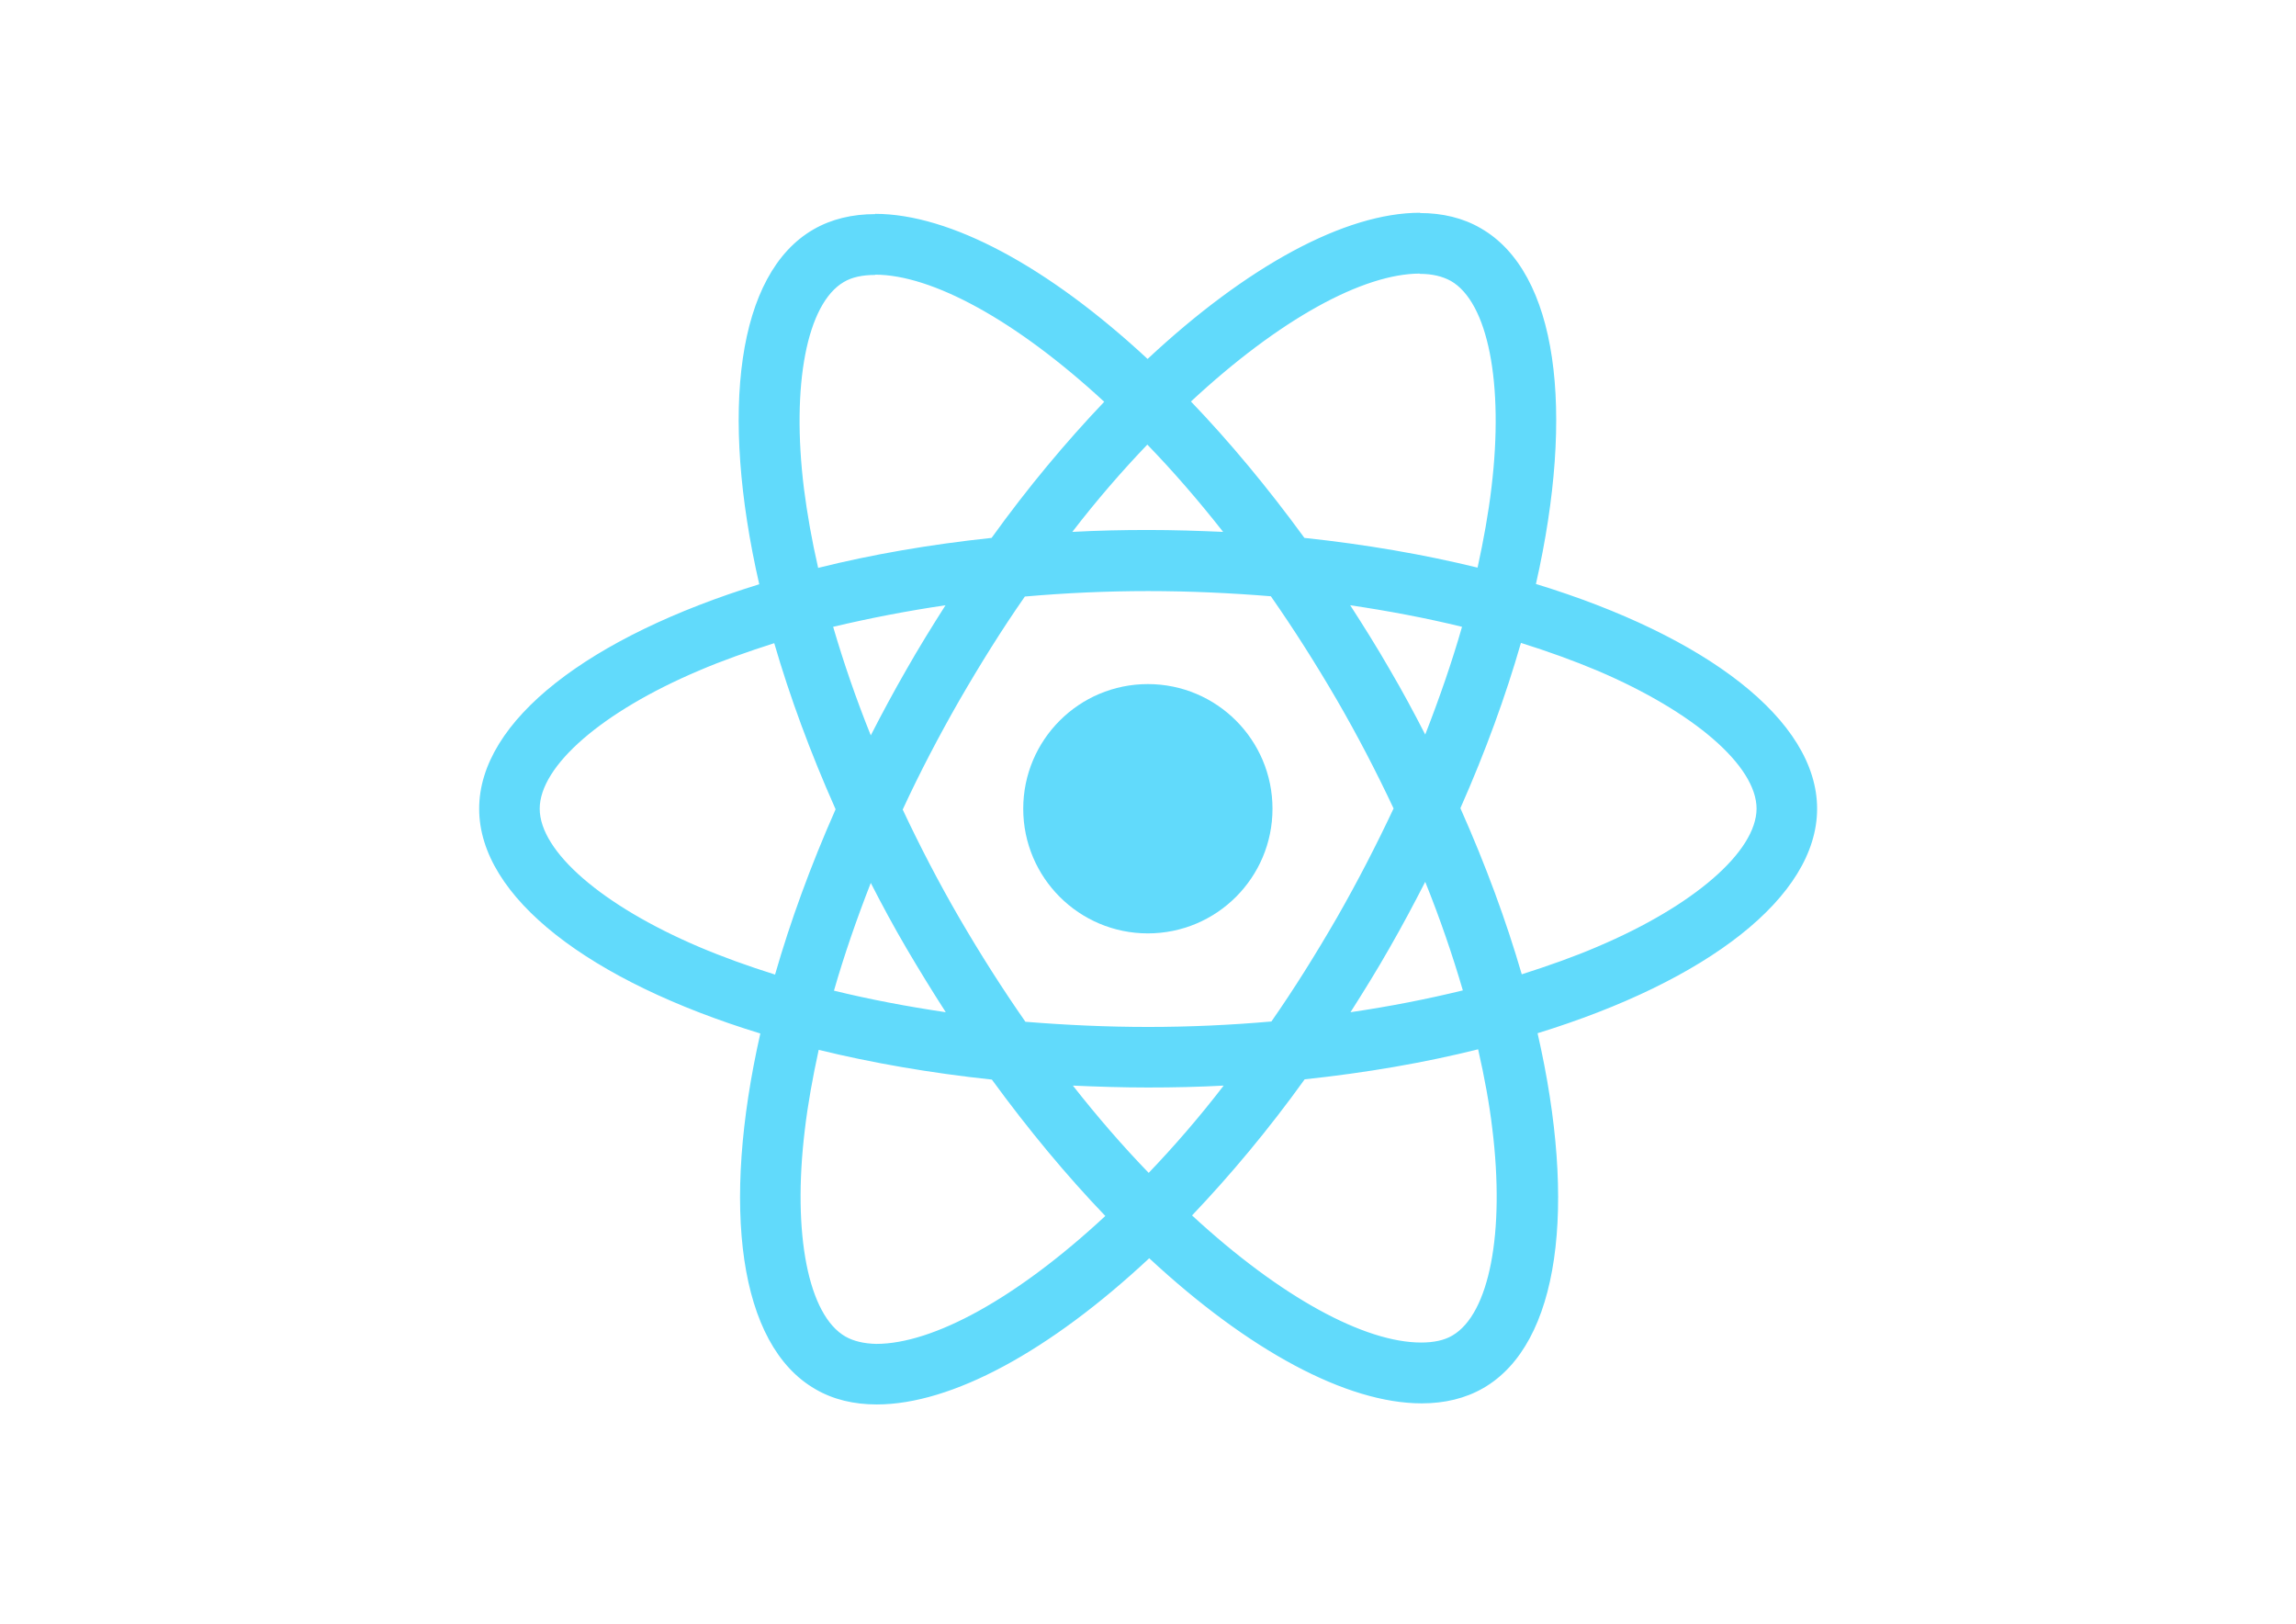
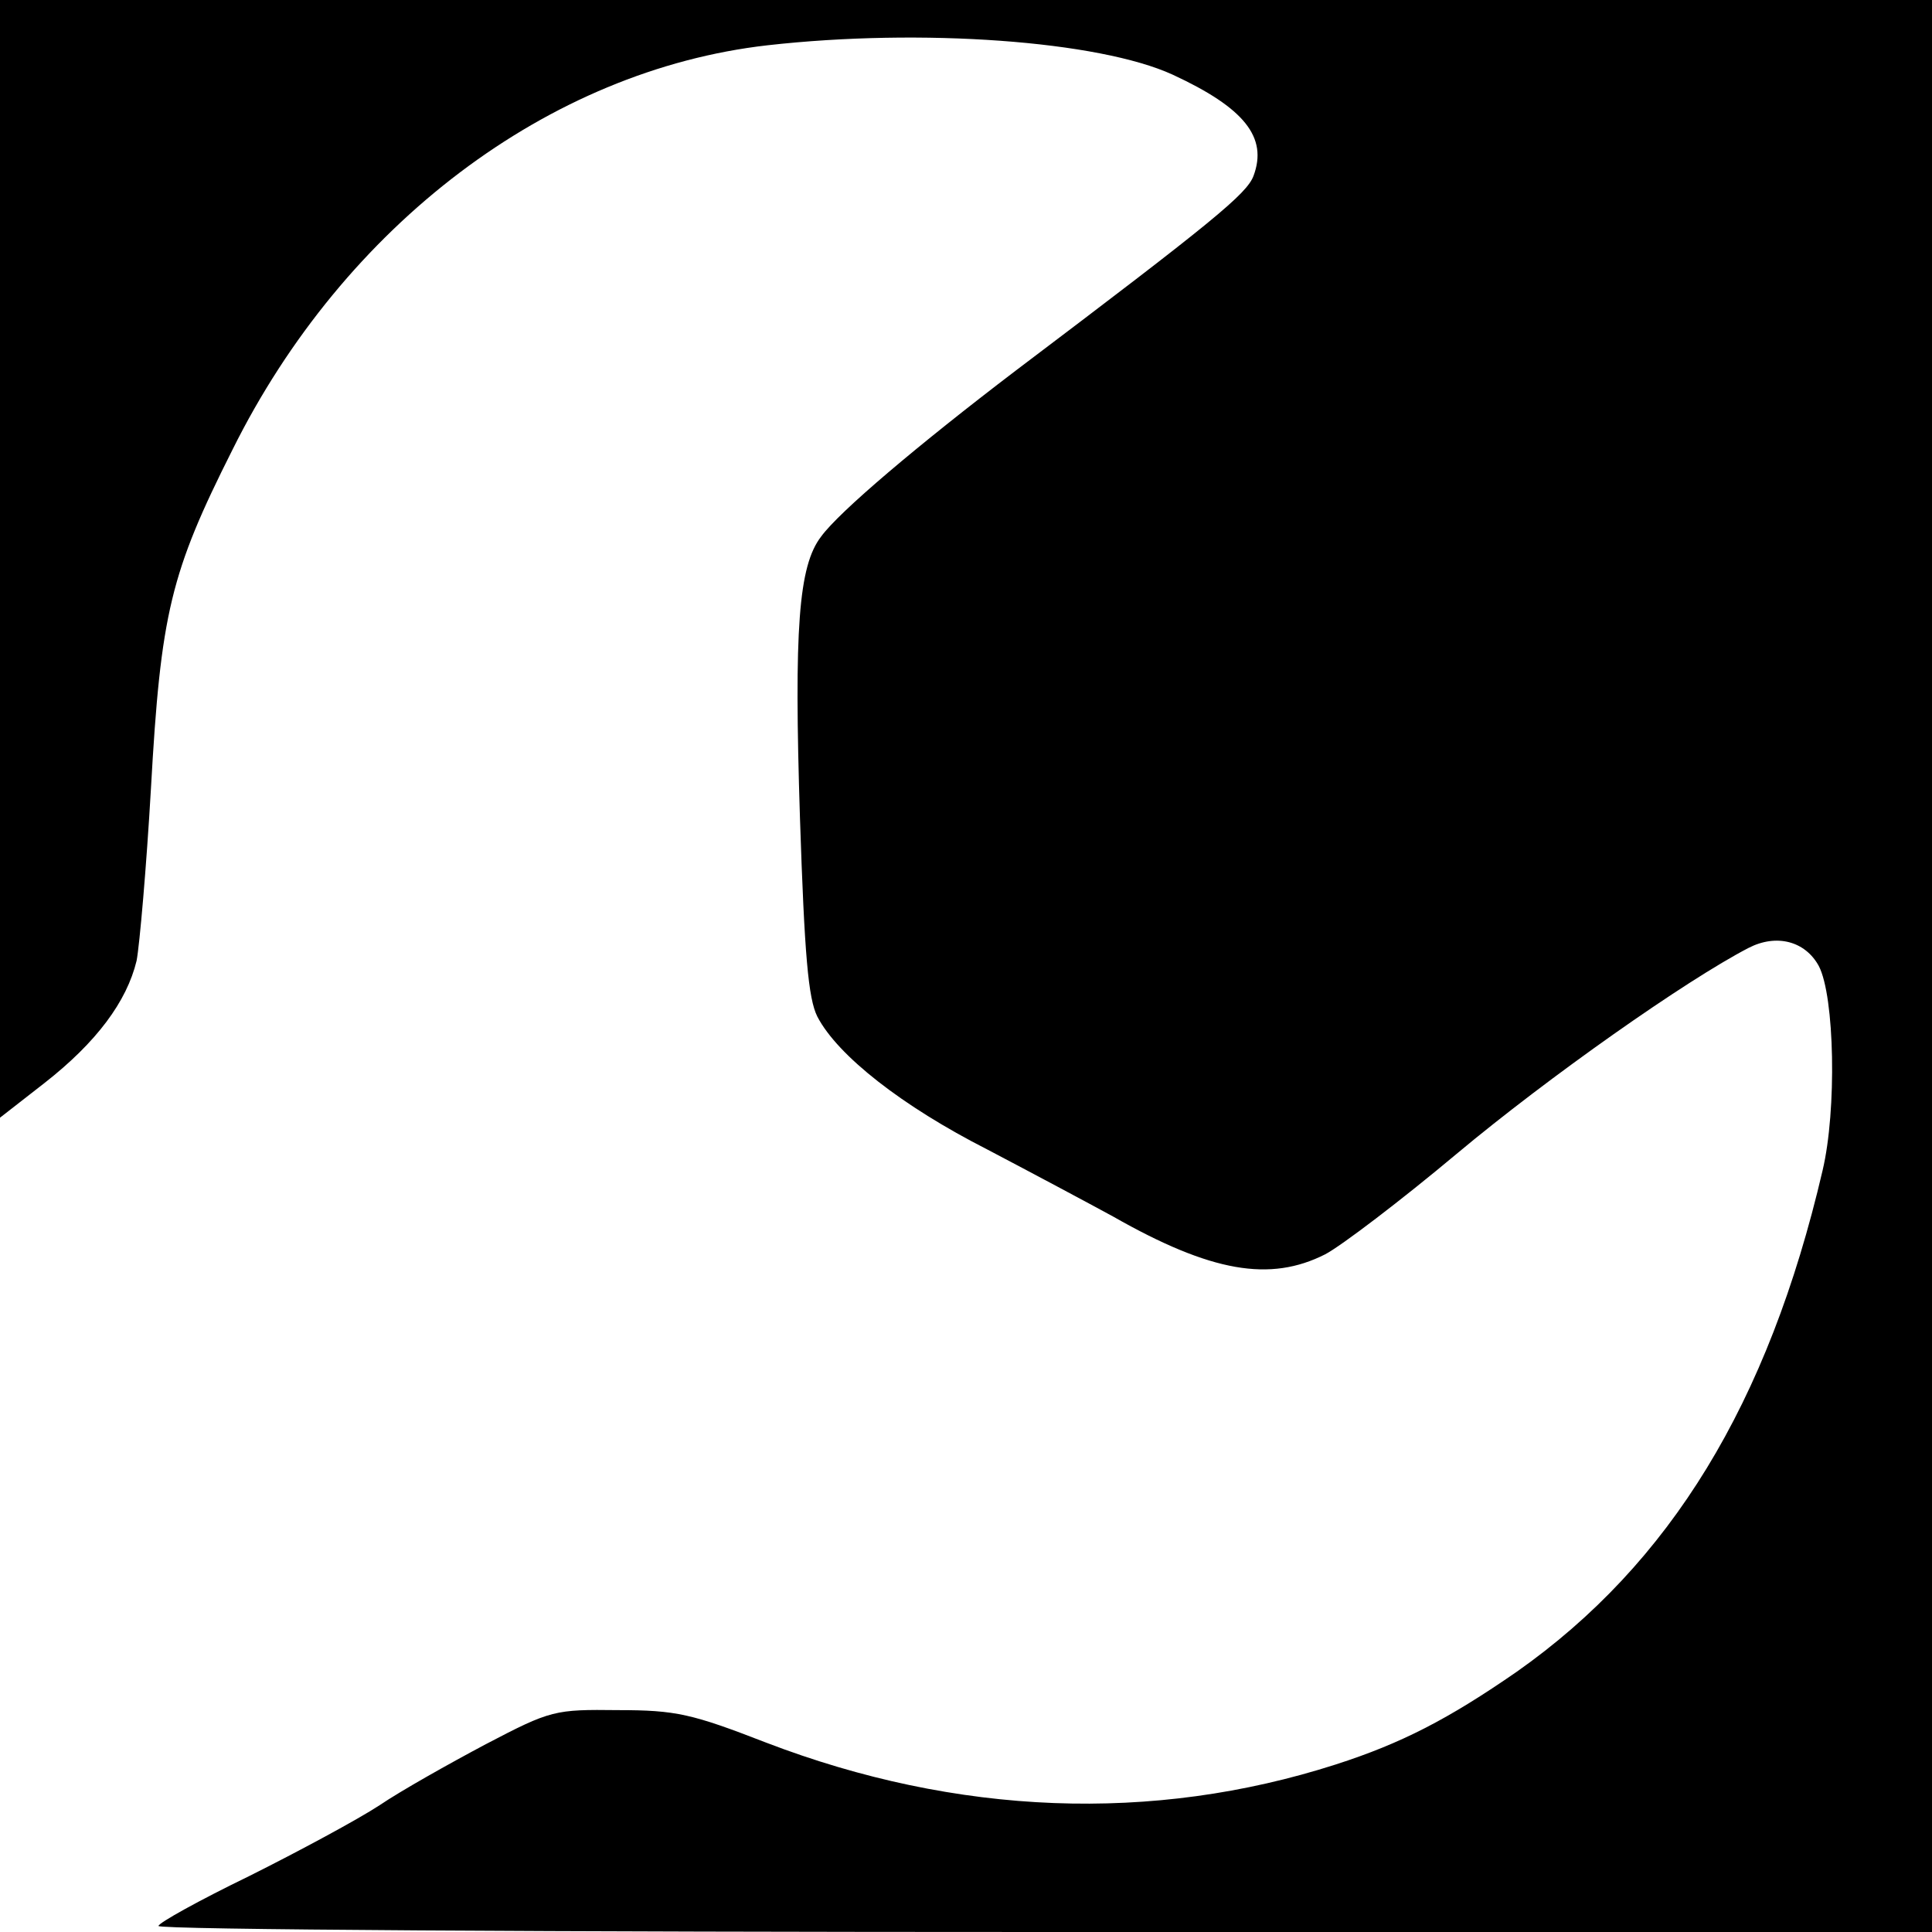
- <svg xmlns="http://www.w3.org/2000/svg" viewBox="0 0 841.9 595.3">
-   <g fill="#61DAFB">
-     <path d="M666.3 296.5c0-32.5-40.7-63.3-103.1-82.4 14.4-63.6 8-114.2-20.2-130.4-6.5-3.8-14.1-5.6-22.4-5.6v22.3c4.6 0 8.3.9 11.4 2.6 13.6 7.8 19.5 37.5 14.9 75.7-1.1 9.4-2.9 19.3-5.1 29.4-19.6-4.8-41-8.5-63.5-10.9-13.5-18.5-27.5-35.3-41.6-50 32.6-30.3 63.2-46.9 84-46.9V78c-27.5 0-63.5 19.6-99.9 53.6-36.4-33.8-72.4-53.2-99.9-53.2v22.3c20.7 0 51.4 16.5 84 46.6-14 14.7-28 31.4-41.3 49.9-22.6 2.4-44 6.1-63.6 11-2.3-10-4-19.7-5.2-29-4.7-38.2 1.1-67.9 14.6-75.8 3-1.8 6.9-2.6 11.5-2.6V78.5c-8.4 0-16 1.8-22.6 5.6-28.1 16.2-34.4 66.7-19.9 130.1-62.2 19.2-102.7 49.9-102.7 82.3 0 32.5 40.7 63.3 103.1 82.4-14.4 63.6-8 114.2 20.2 130.4 6.5 3.8 14.1 5.6 22.5 5.6 27.5 0 63.5-19.6 99.9-53.6 36.4 33.8 72.4 53.2 99.9 53.2 8.4 0 16-1.8 22.6-5.6 28.1-16.2 34.4-66.7 19.9-130.1 62-19.1 102.5-49.9 102.5-82.3zm-130.2-66.7c-3.7 12.9-8.3 26.2-13.5 39.5-4.1-8-8.4-16-13.1-24-4.6-8-9.5-15.8-14.4-23.4 14.2 2.1 27.9 4.7 41 7.9zm-45.8 106.5c-7.8 13.5-15.8 26.3-24.1 38.2-14.9 1.3-30 2-45.2 2-15.1 0-30.2-.7-45-1.9-8.3-11.9-16.4-24.6-24.2-38-7.6-13.1-14.5-26.4-20.8-39.8 6.2-13.4 13.2-26.8 20.7-39.9 7.8-13.5 15.8-26.3 24.1-38.2 14.9-1.3 30-2 45.2-2 15.1 0 30.2.7 45 1.9 8.3 11.9 16.4 24.6 24.2 38 7.6 13.1 14.5 26.4 20.8 39.8-6.3 13.4-13.2 26.8-20.7 39.9zm32.3-13c5.4 13.4 10 26.8 13.8 39.8-13.1 3.2-26.9 5.9-41.2 8 4.9-7.7 9.8-15.6 14.4-23.7 4.6-8 8.9-16.1 13-24.1zM421.2 430c-9.3-9.6-18.6-20.3-27.8-32 9 .4 18.2.7 27.5.7 9.4 0 18.7-.2 27.8-.7-9 11.7-18.3 22.4-27.5 32zm-74.4-58.9c-14.2-2.1-27.9-4.7-41-7.9 3.7-12.9 8.3-26.2 13.5-39.5 4.1 8 8.4 16 13.1 24 4.7 8 9.5 15.8 14.4 23.4zM420.7 163c9.3 9.6 18.6 20.3 27.8 32-9-.4-18.2-.7-27.5-.7-9.4 0-18.7.2-27.8.7 9-11.7 18.3-22.4 27.5-32zm-74 58.9c-4.9 7.7-9.8 15.6-14.4 23.7-4.6 8-8.9 16-13 24-5.4-13.4-10-26.8-13.8-39.8 13.1-3.1 26.9-5.8 41.2-7.9zm-90.5 125.2c-35.4-15.1-58.3-34.9-58.3-50.6 0-15.7 22.9-35.6 58.3-50.6 8.6-3.7 18-7 27.7-10.1 5.7 19.6 13.2 40 22.5 60.9-9.2 20.8-16.6 41.1-22.2 60.6-9.9-3.1-19.3-6.5-28-10.2zM310 490c-13.6-7.8-19.5-37.5-14.9-75.7 1.1-9.4 2.9-19.3 5.1-29.4 19.6 4.8 41 8.5 63.5 10.9 13.5 18.5 27.5 35.3 41.6 50-32.6 30.3-63.2 46.9-84 46.9-4.5-.1-8.3-1-11.3-2.7zm237.2-76.2c4.7 38.2-1.1 67.9-14.6 75.8-3 1.8-6.9 2.6-11.5 2.6-20.7 0-51.4-16.5-84-46.6 14-14.7 28-31.4 41.3-49.9 22.6-2.4 44-6.1 63.6-11 2.3 10.1 4.1 19.8 5.2 29.1zm38.5-66.7c-8.6 3.7-18 7-27.7 10.1-5.7-19.6-13.2-40-22.5-60.9 9.2-20.8 16.6-41.1 22.2-60.6 9.9 3.1 19.3 6.5 28.1 10.2 35.4 15.1 58.3 34.9 58.3 50.6-.1 15.7-23 35.6-58.4 50.6zM320.8 78.4z" />
-     <circle cx="420.9" cy="296.5" r="45.7" />
-     <path d="M520.5 78.1z" />
+ <svg xmlns="http://www.w3.org/2000/svg" version="1.0" width="256pt" height="256pt" viewBox="0 0 256 256" preserveAspectRatio="xMidYMid meet">
+   <g transform="translate(0,256) scale(0.1,-0.1)" fill="#000000" stroke="none">
+     <path d="M0 1819 l0 -740 59 46 c69 54 109 108 122 162 4 21 13 124 19 228 13 233 26 286 108 449 148 298 419 503 709 536 204 23 439 6 537 -39 95 -44 126 -83 107 -134 -9 -24 -53 -60 -315 -258 -130 -99 -234 -187 -258 -220 -30 -39 -36 -122 -28 -373 6 -182 11 -239 23 -263 27 -52 113 -119 225 -176 59 -31 134 -71 167 -89 130 -74 208 -87 281 -50 21 11 100 71 174 133 122 102 304 230 387 273 37 19 75 9 93 -24 21 -40 24 -191 5 -271 -72 -309 -202 -521 -405 -664 -91 -63 -153 -95 -240 -123 -243 -78 -502 -68 -755 29 -98 38 -119 43 -196 43 -84 1 -89 0 -175 -45 -49 -26 -113 -62 -141 -81 -29 -19 -107 -61 -173 -94 -66 -32 -120 -62 -120 -66 0 -5 529 -8 1175 -8 l1175 0 0 1280 0 1280 -1280 0 -1280 0 0 -741z" />
  </g>
</svg>
